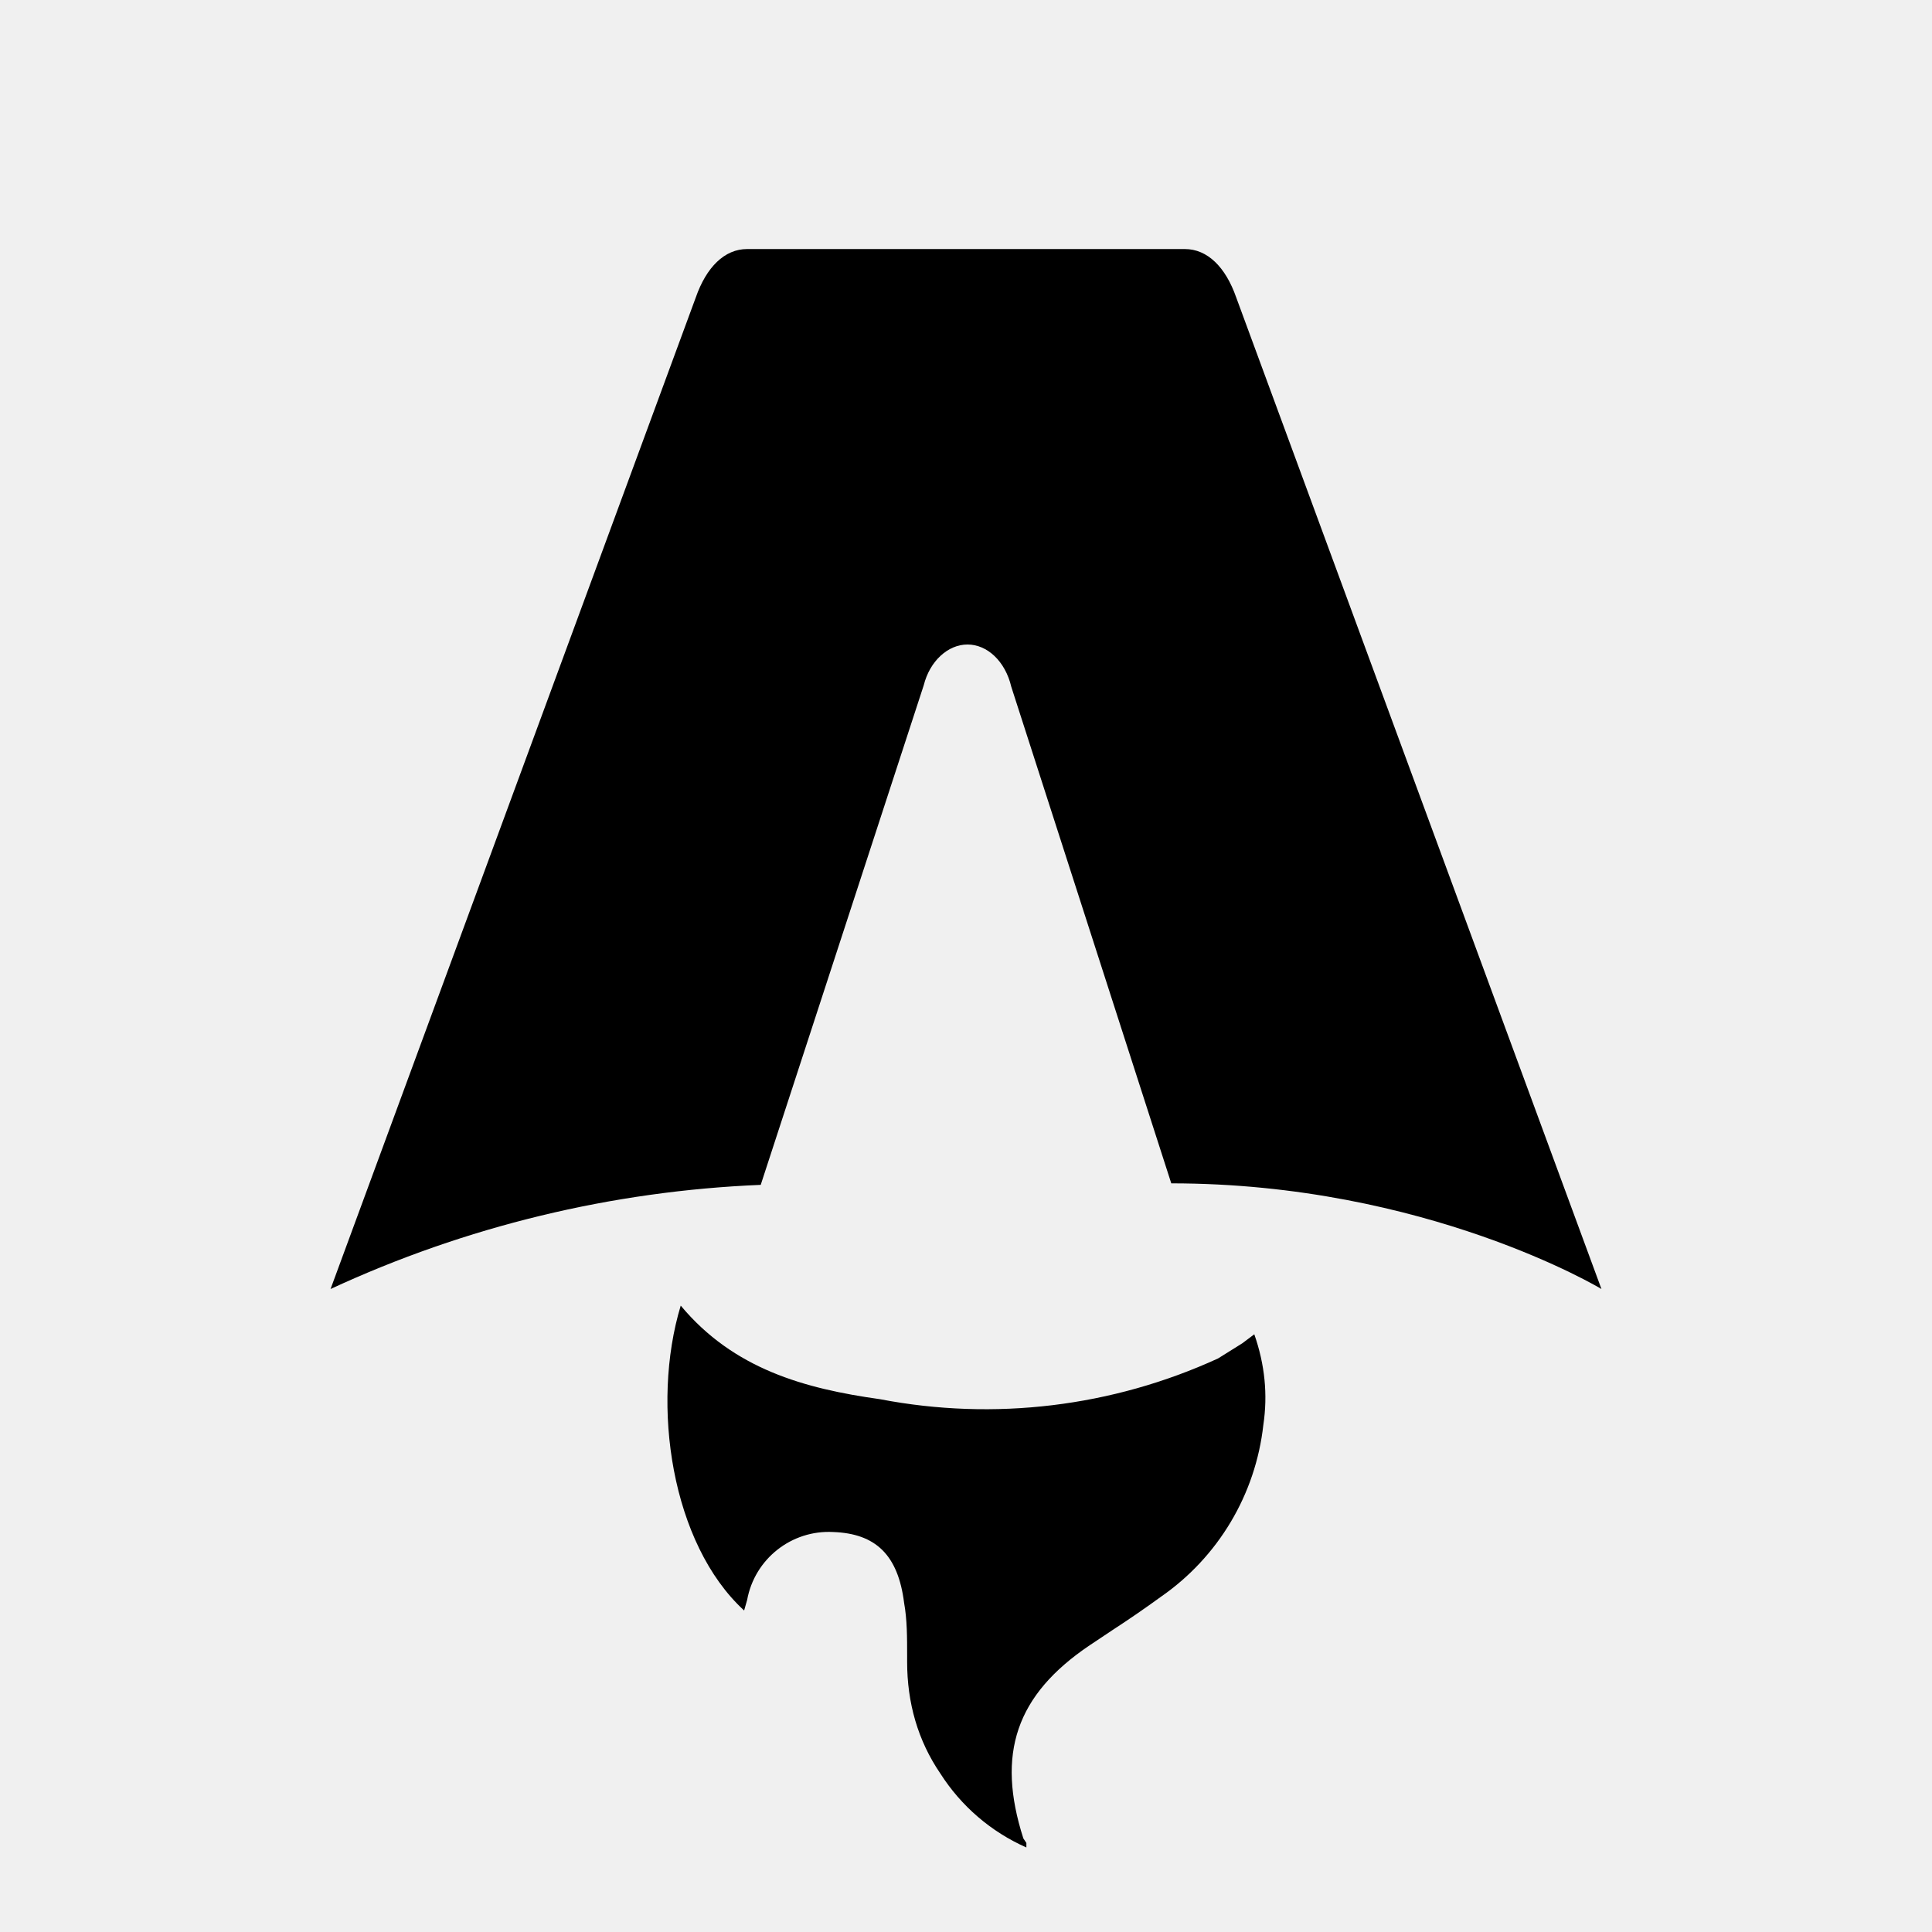
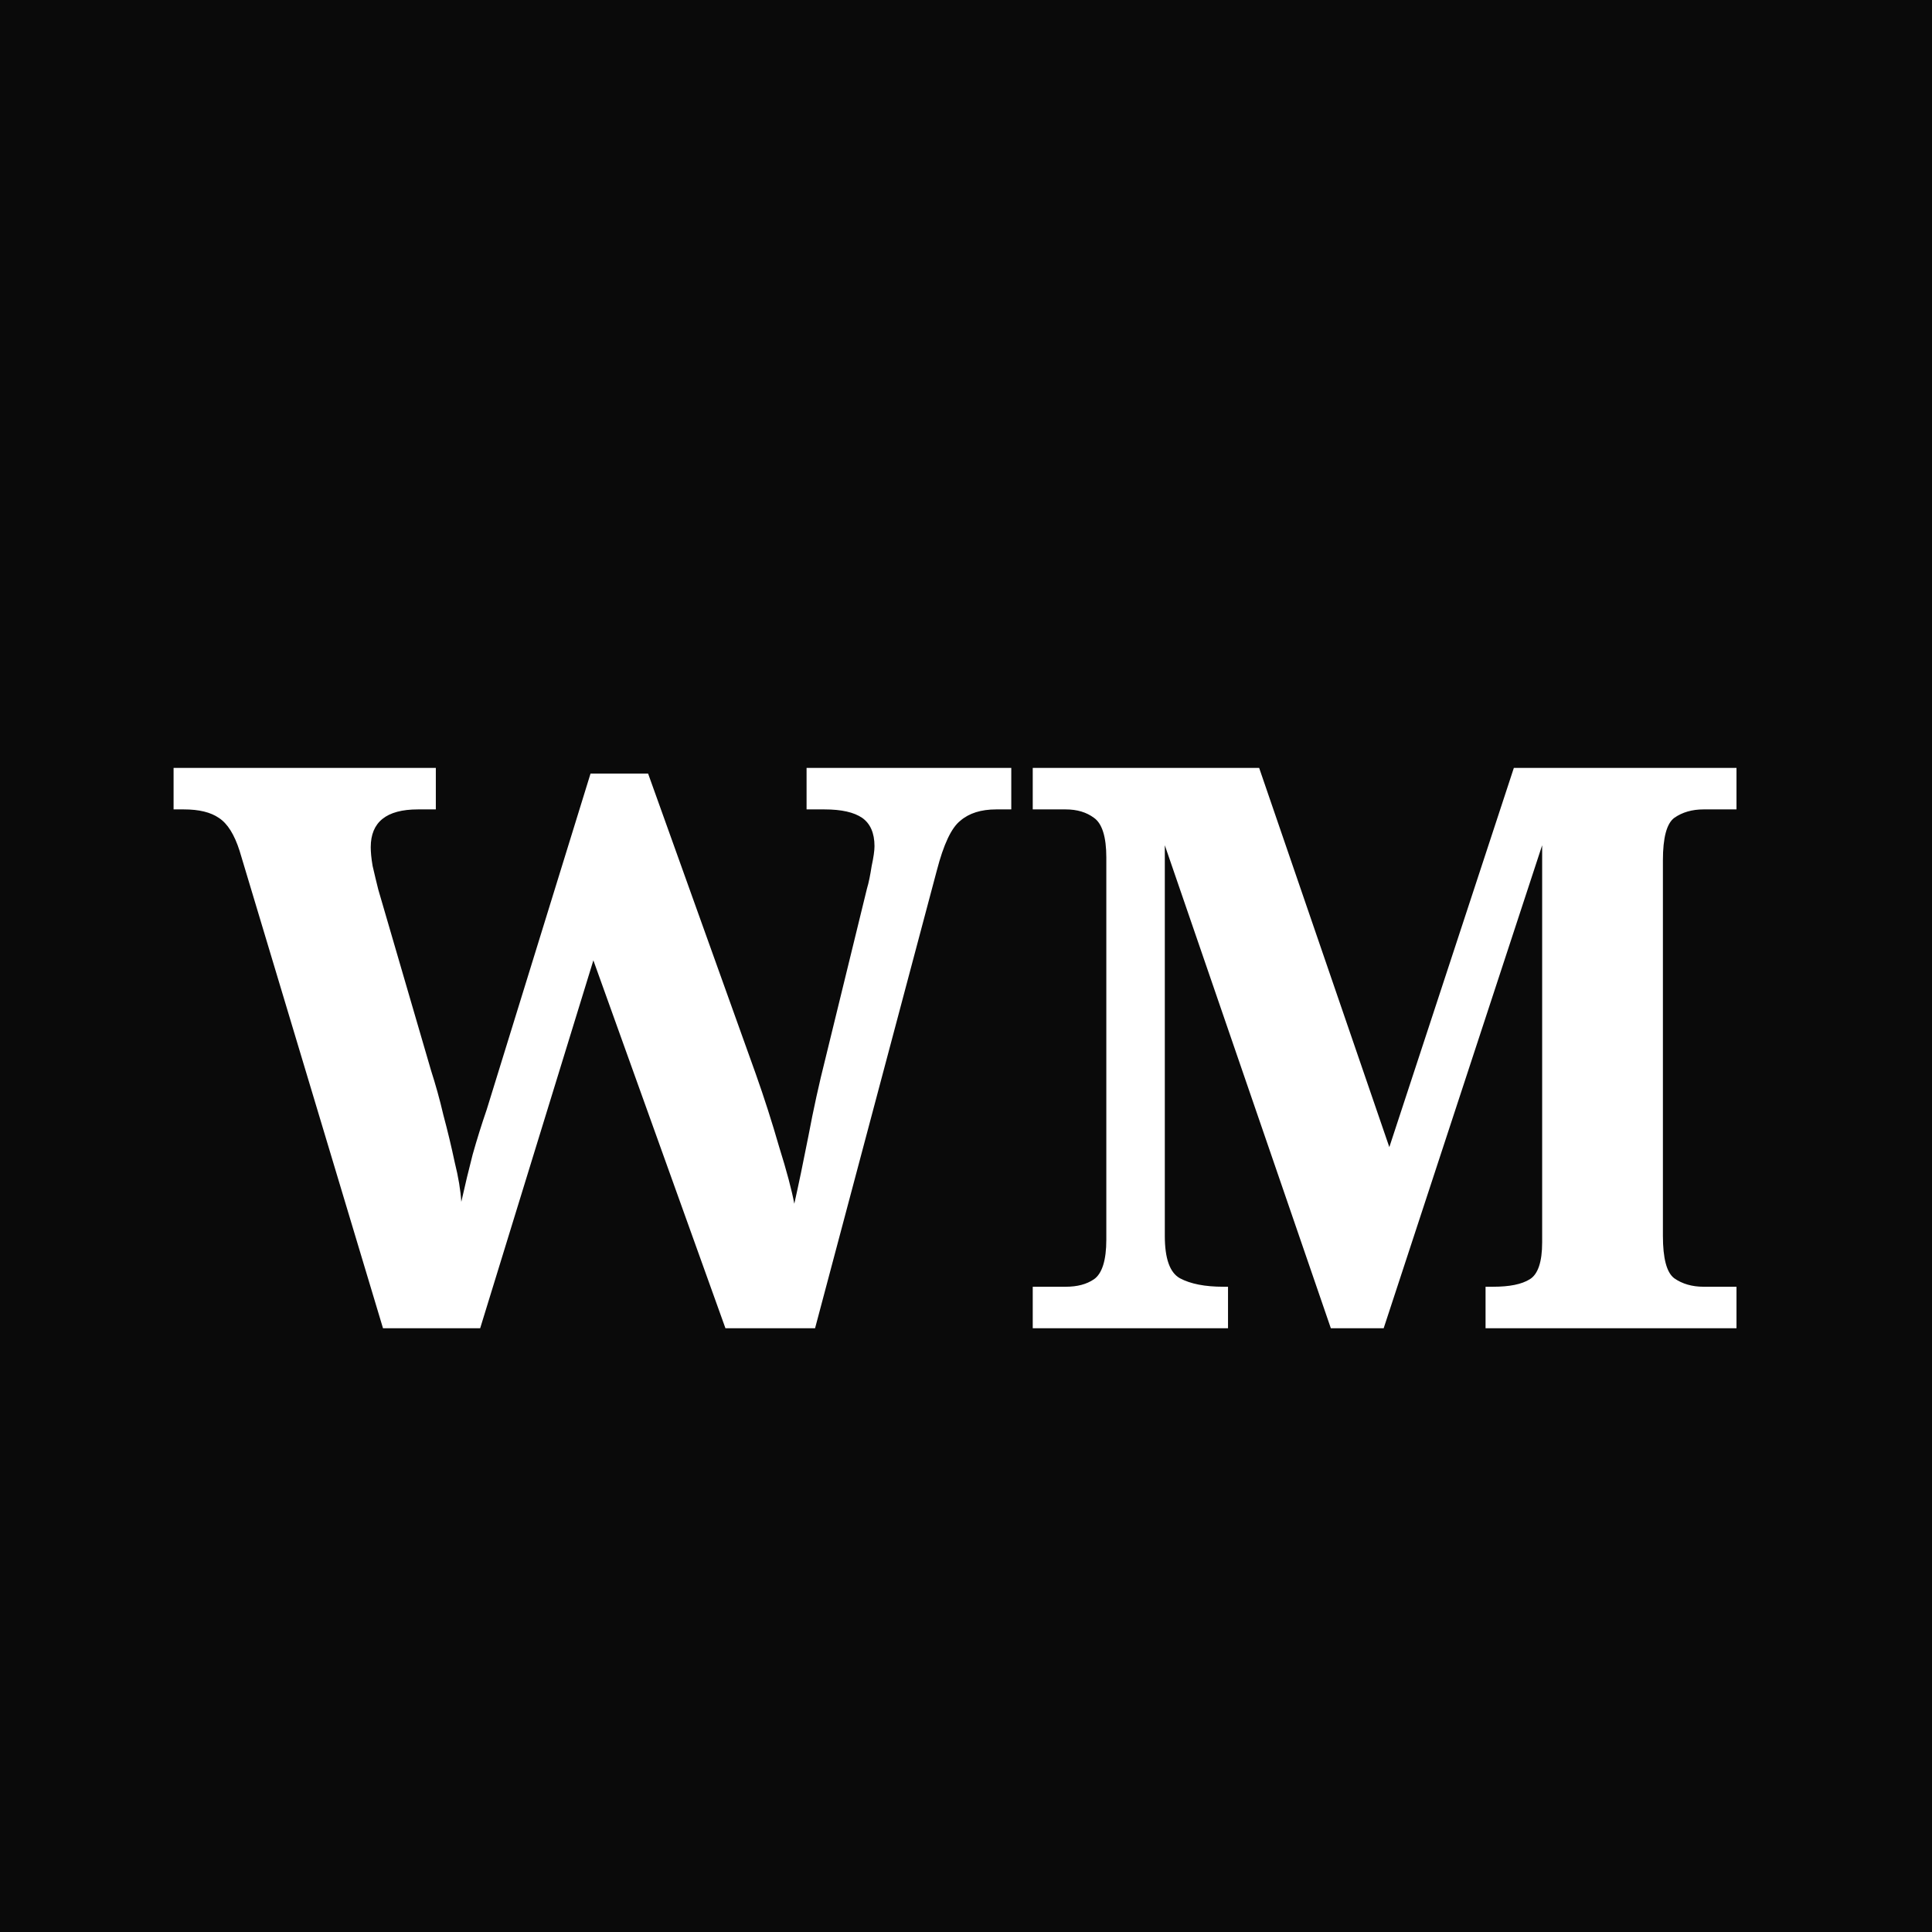
- <svg xmlns="http://www.w3.org/2000/svg" fill="none" viewBox="0 0 128 128">
-   <path d="M50.4 78.5a75.1 75.1 0 0 0-28.5 6.9l24.2-65.7c.7-2 1.9-3.2 3.4-3.2h29c1.5 0 2.7 1.2 3.4 3.2l24.2 65.7s-11.6-7-28.5-7L67 45.5c-.4-1.7-1.6-2.8-2.9-2.8-1.3 0-2.5 1.1-2.9 2.7L50.4 78.5Zm-1.1 28.2Zm-4.2-20.2c-2 6.6-.6 15.8 4.2 20.2a17.5 17.5 0 0 1 .2-.7 5.5 5.5 0 0 1 5.7-4.5c2.8.1 4.3 1.5 4.7 4.7.2 1.1.2 2.3.2 3.5v.4c0 2.7.7 5.2 2.2 7.4a13 13 0 0 0 5.7 4.9v-.3l-.2-.3c-1.8-5.6-.5-9.5 4.4-12.8l1.5-1a73 73 0 0 0 3.2-2.2 16 16 0 0 0 6.8-11.4c.3-2 .1-4-.6-6l-.8.6-1.6 1a37 37 0 0 1-22.4 2.7c-5-.7-9.7-2-13.2-6.2Z" />
-   <style>
-         path { fill: #000; }
-         @media (prefers-color-scheme: dark) {
-             path { fill: #FFF; }
-         }
-     </style>
+ <svg xmlns="http://www.w3.org/2000/svg" viewBox="0 0 32 32" role="img" aria-label="WM">
+   <rect width="32" height="32" fill="#0a0a0a" />
+   <text x="16" y="22" text-anchor="middle" font-family="Georgia, serif" font-size="13" font-weight="700" fill="#ffffff">WM</text>
</svg>
